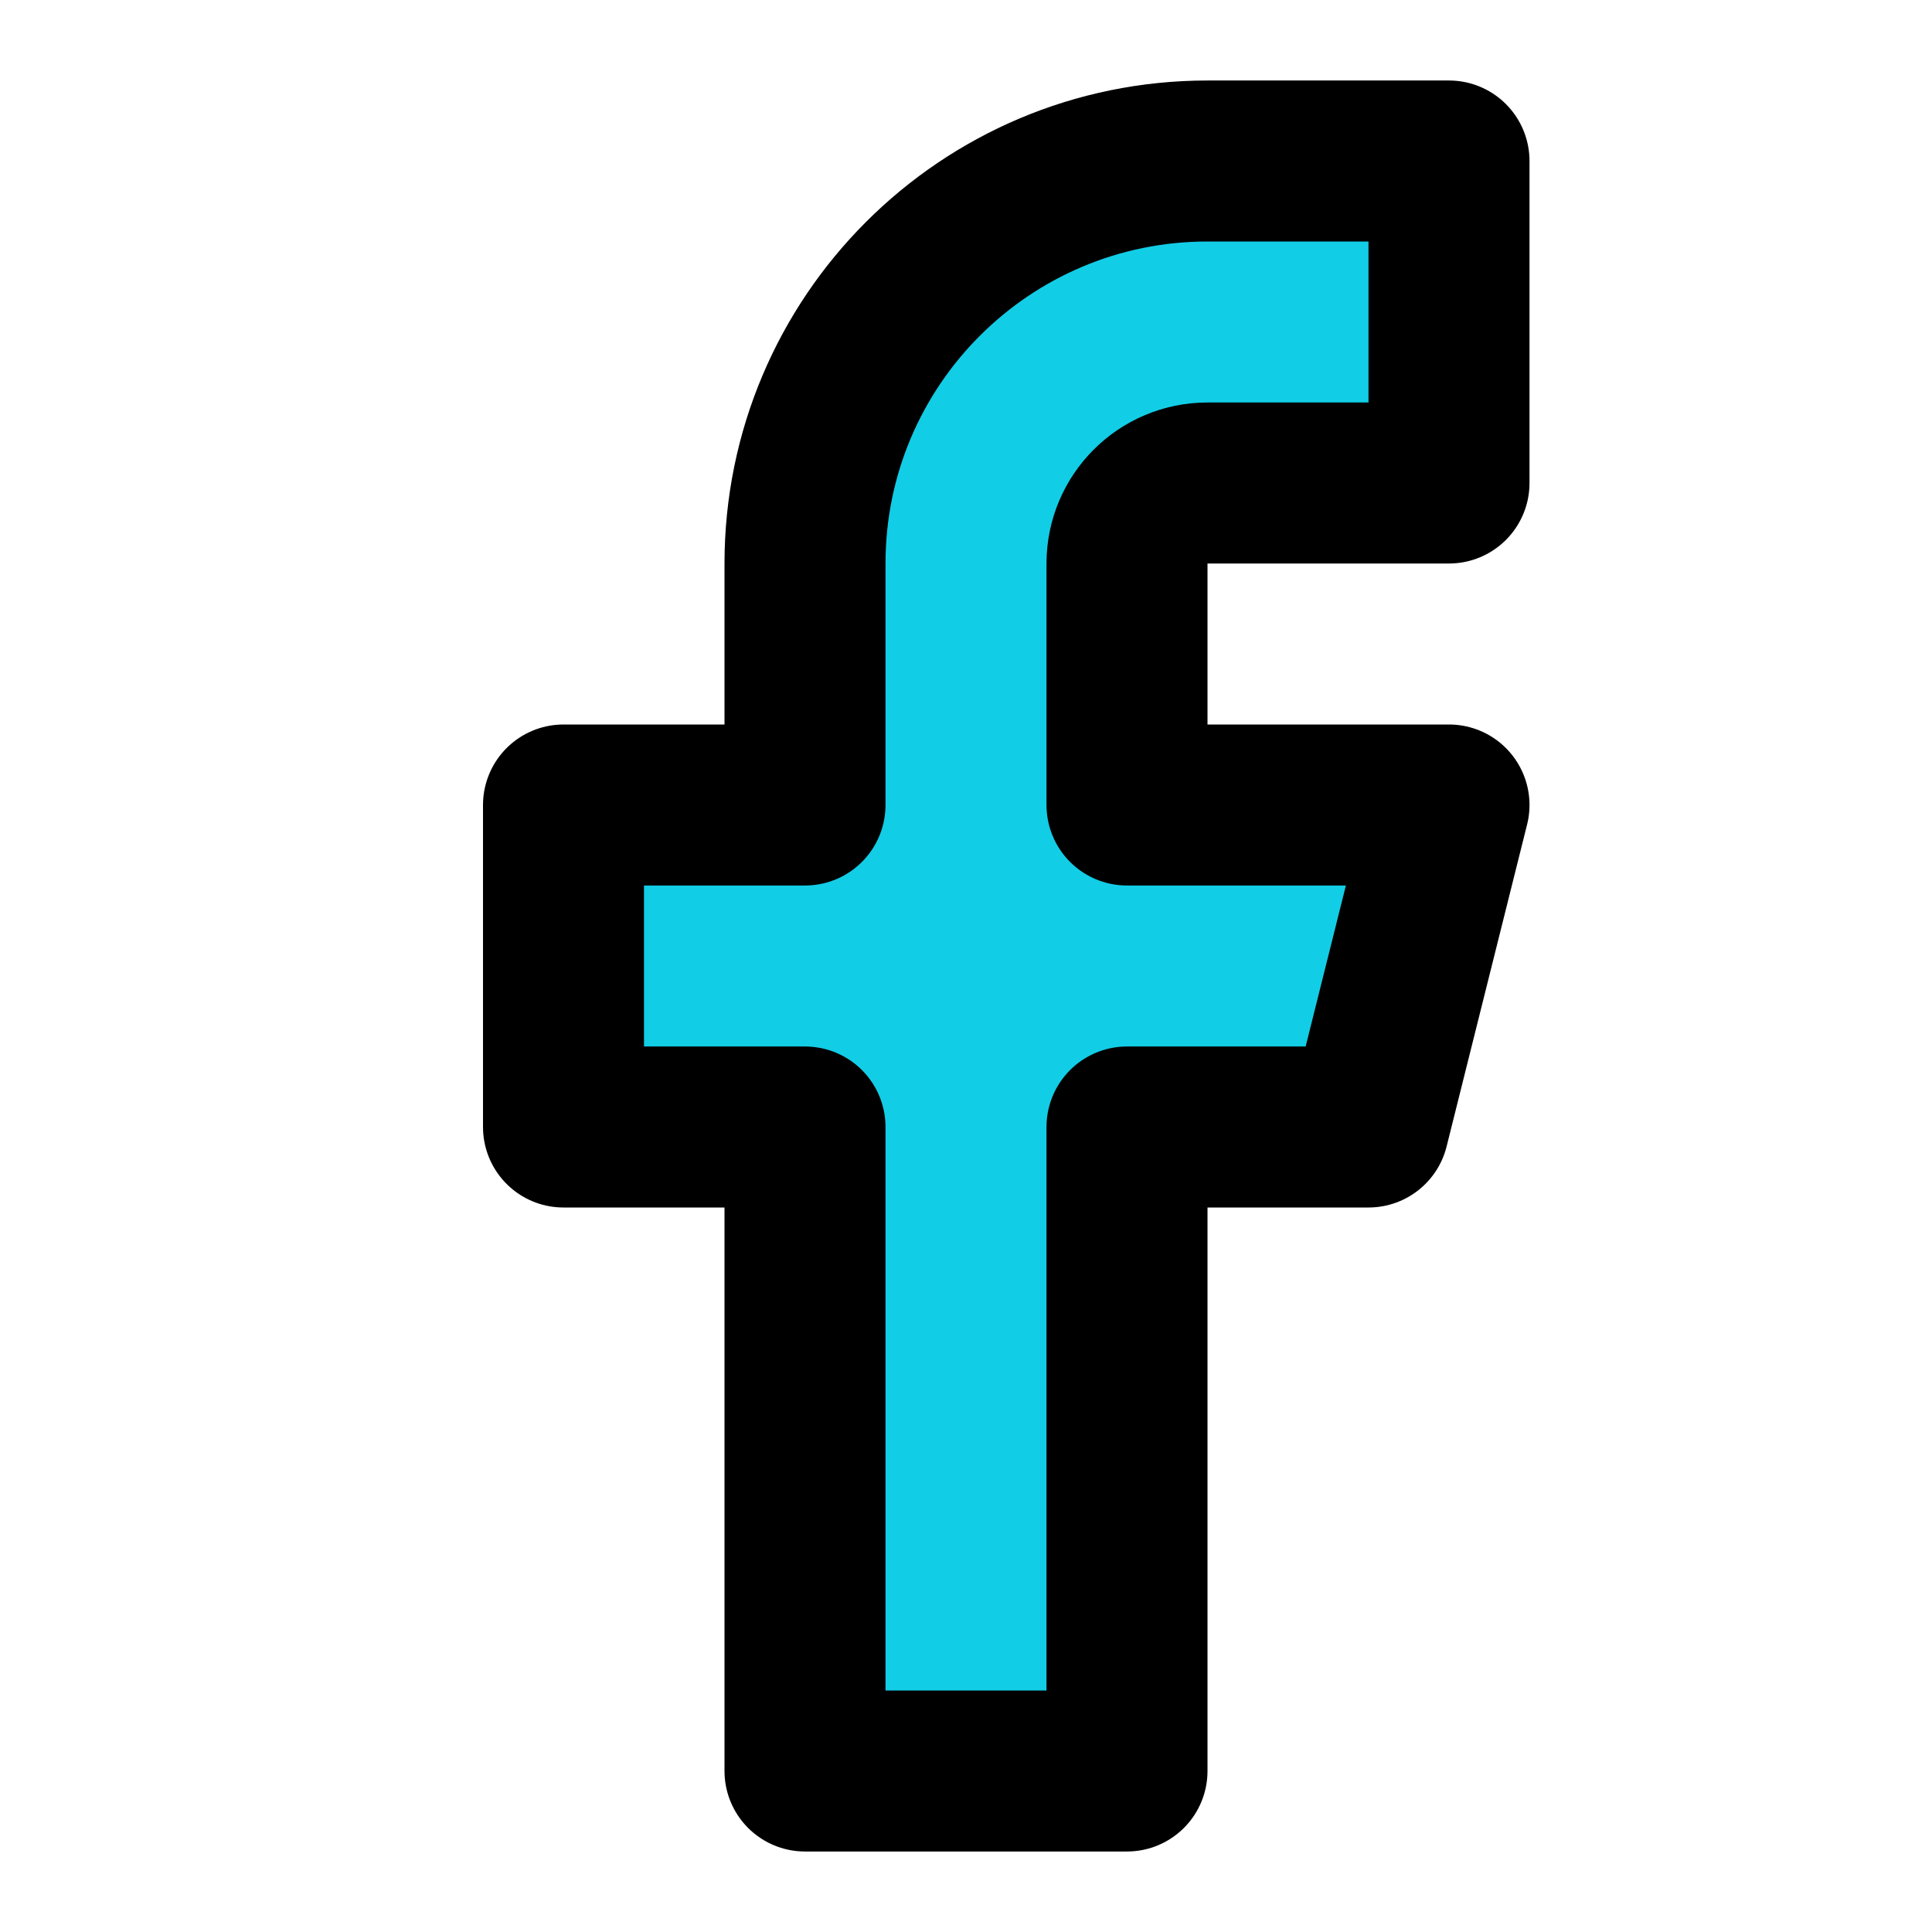
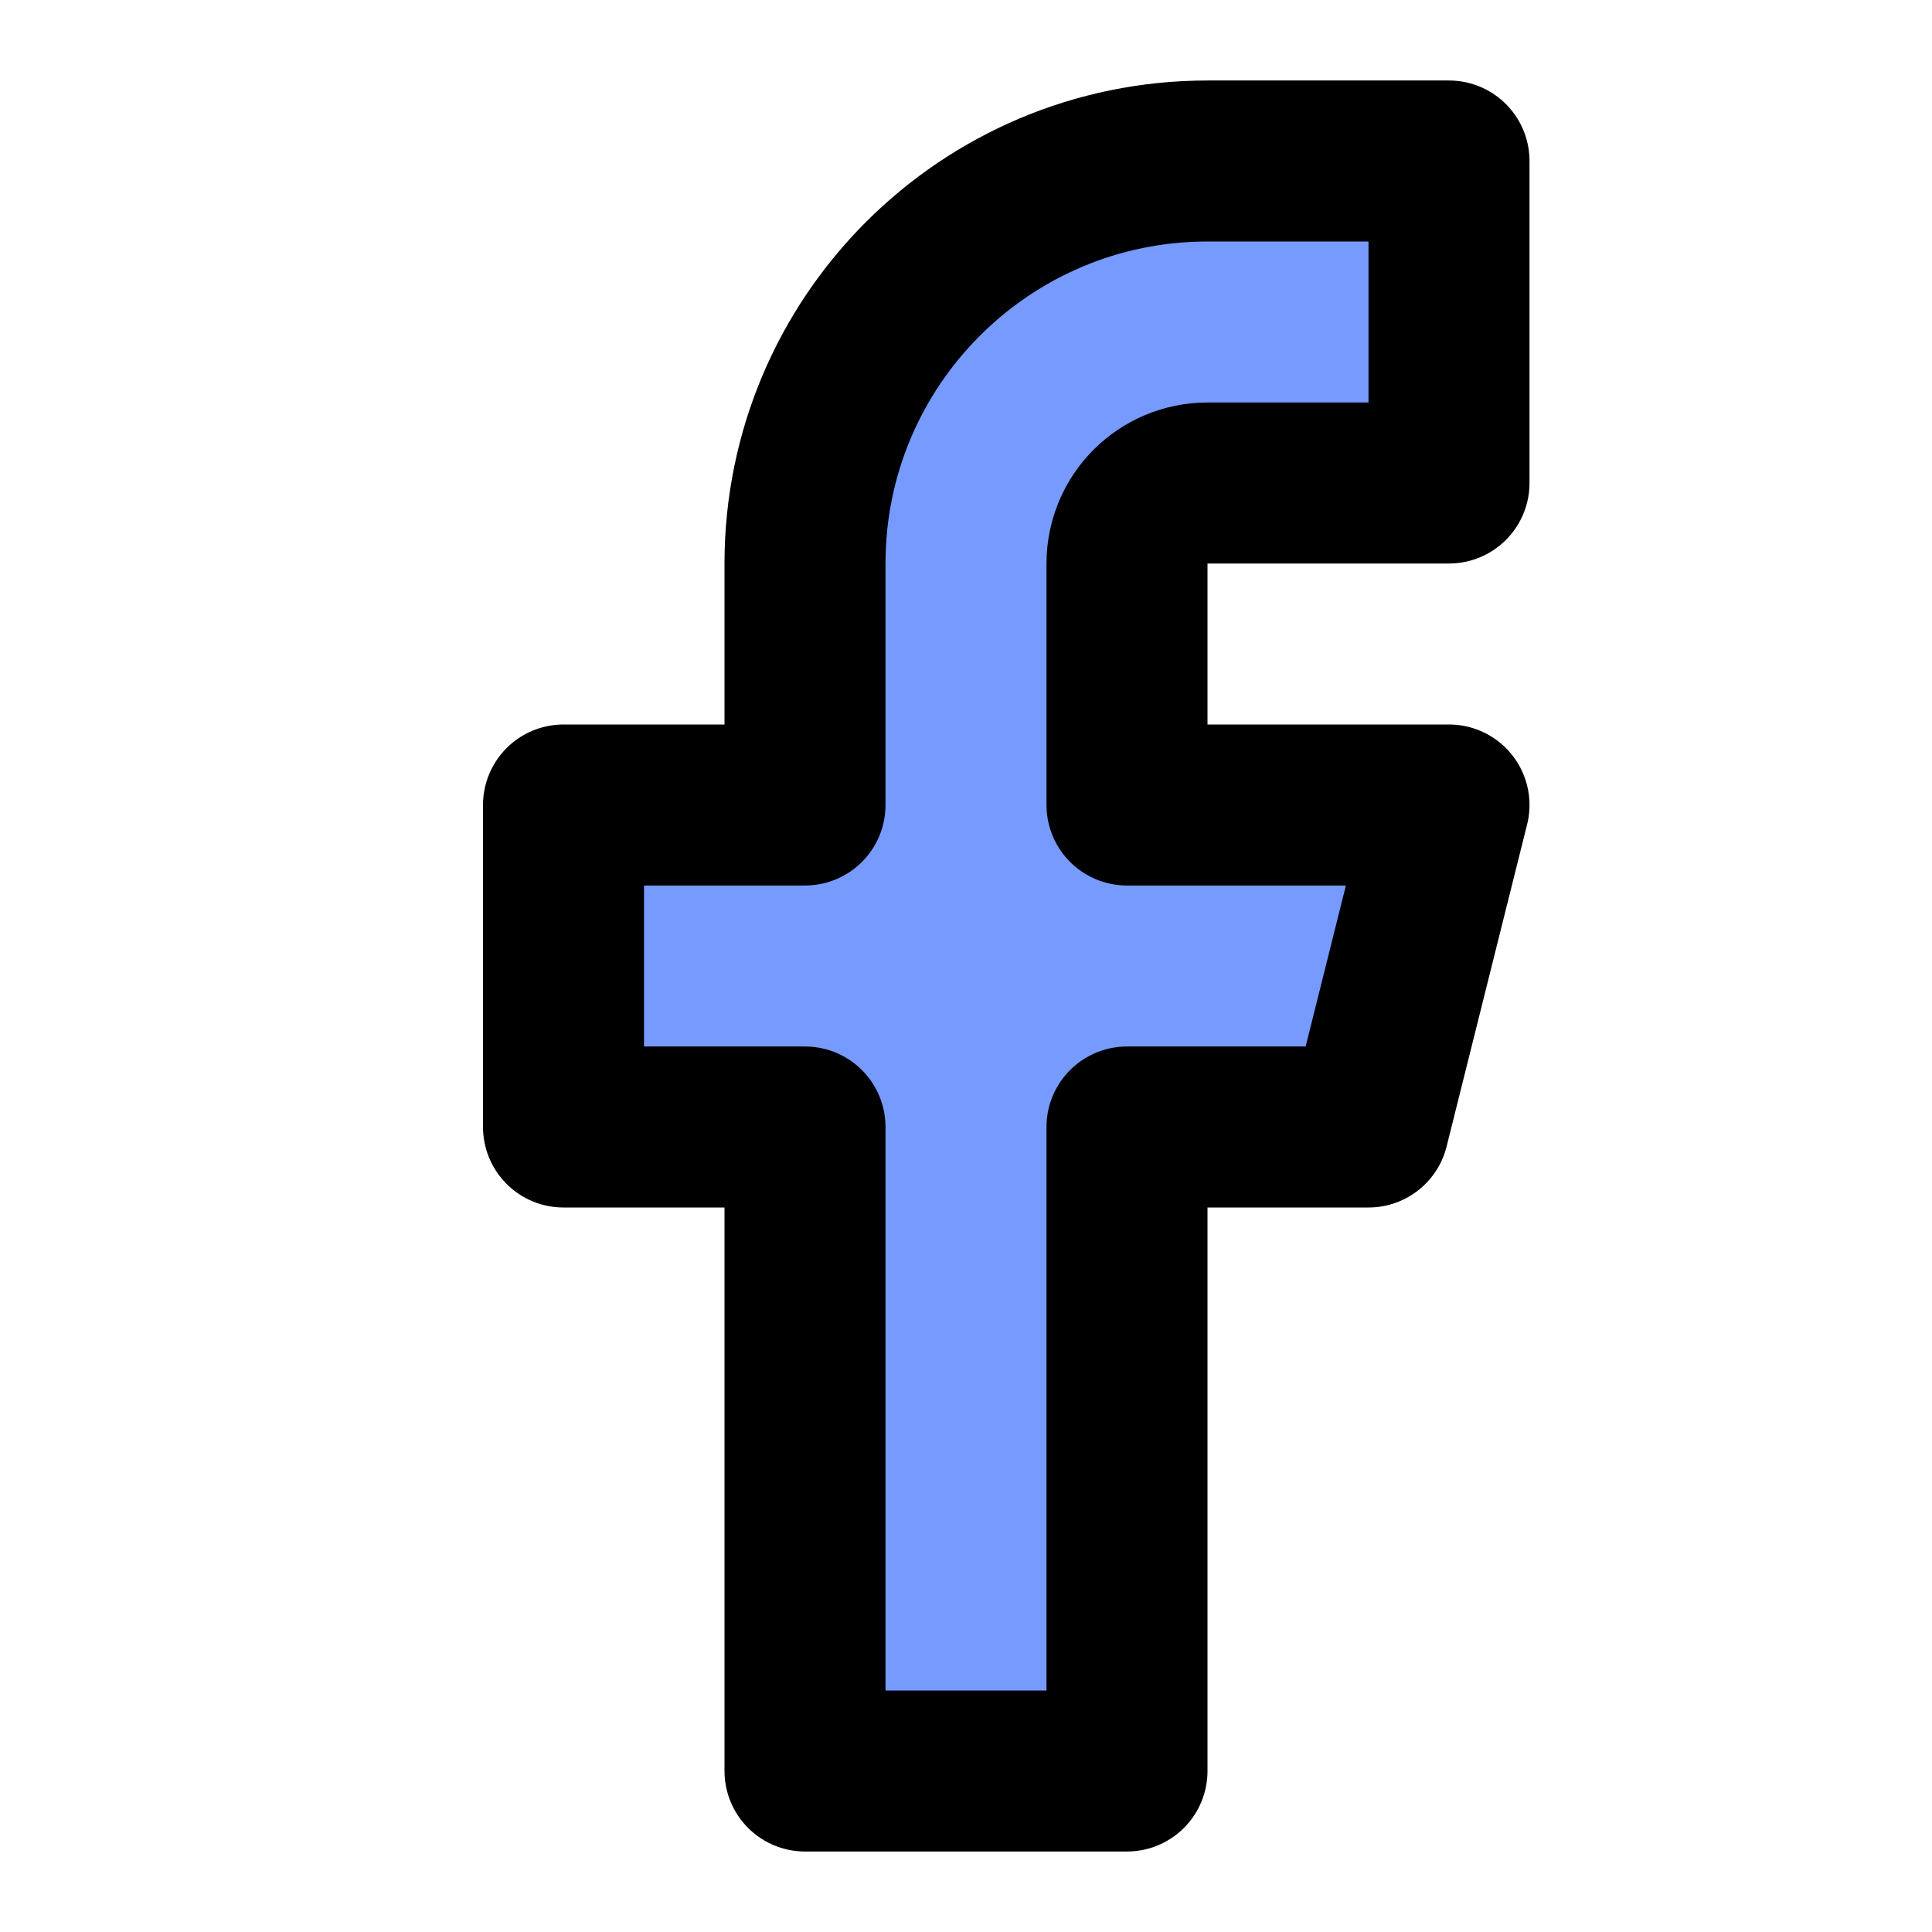
- <svg xmlns="http://www.w3.org/2000/svg" width="24" height="24" viewBox="0 0 24 24" fill="#12cde6" stroke="currentColor" stroke-width="2" stroke-linecap="round" stroke-linejoin="round" class="feather feather-facebook">
+ <svg xmlns="http://www.w3.org/2000/svg" width="24" height="24" viewBox="0 0 24 24" fill="hsl(224, 99%, 73%)" stroke="currentColor" stroke-width="2" stroke-linecap="round" stroke-linejoin="round" class="feather feather-facebook">
  <path d="M18 2h-3a5 5 0 0 0-5 5v3H7v4h3v8h4v-8h3l1-4h-4V7a1 1 0 0 1 1-1h3z" />
</svg>
